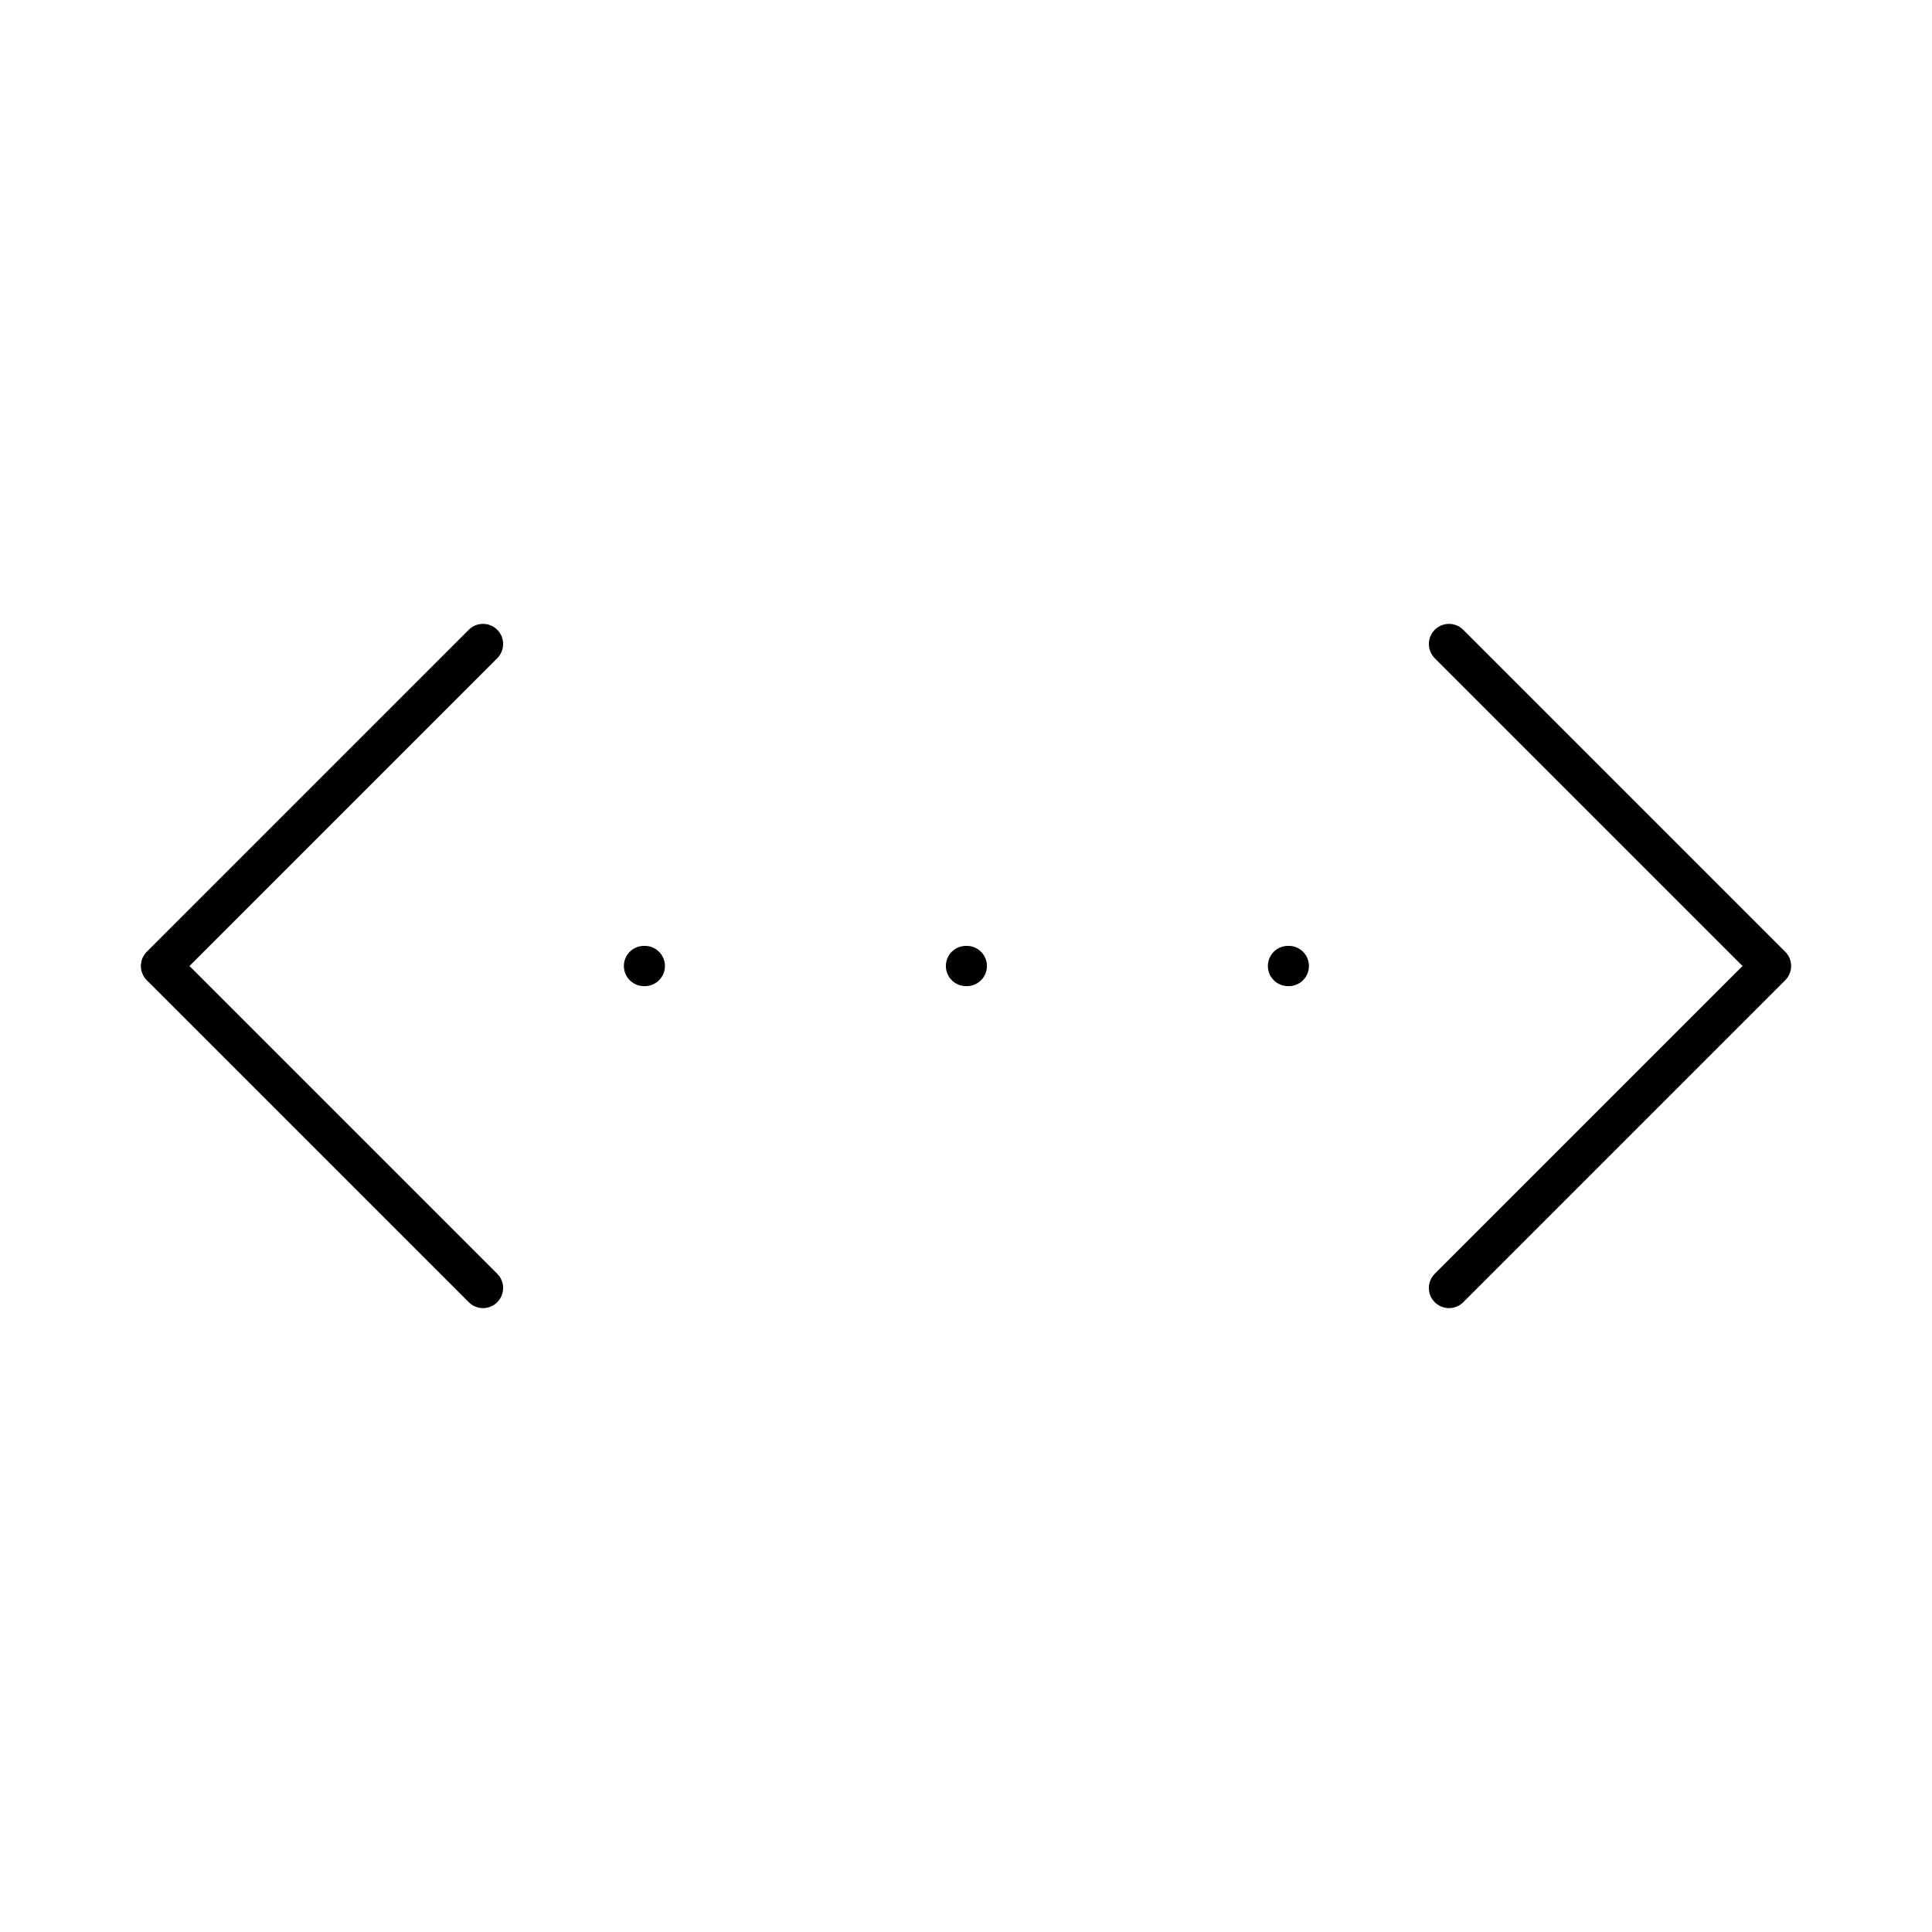
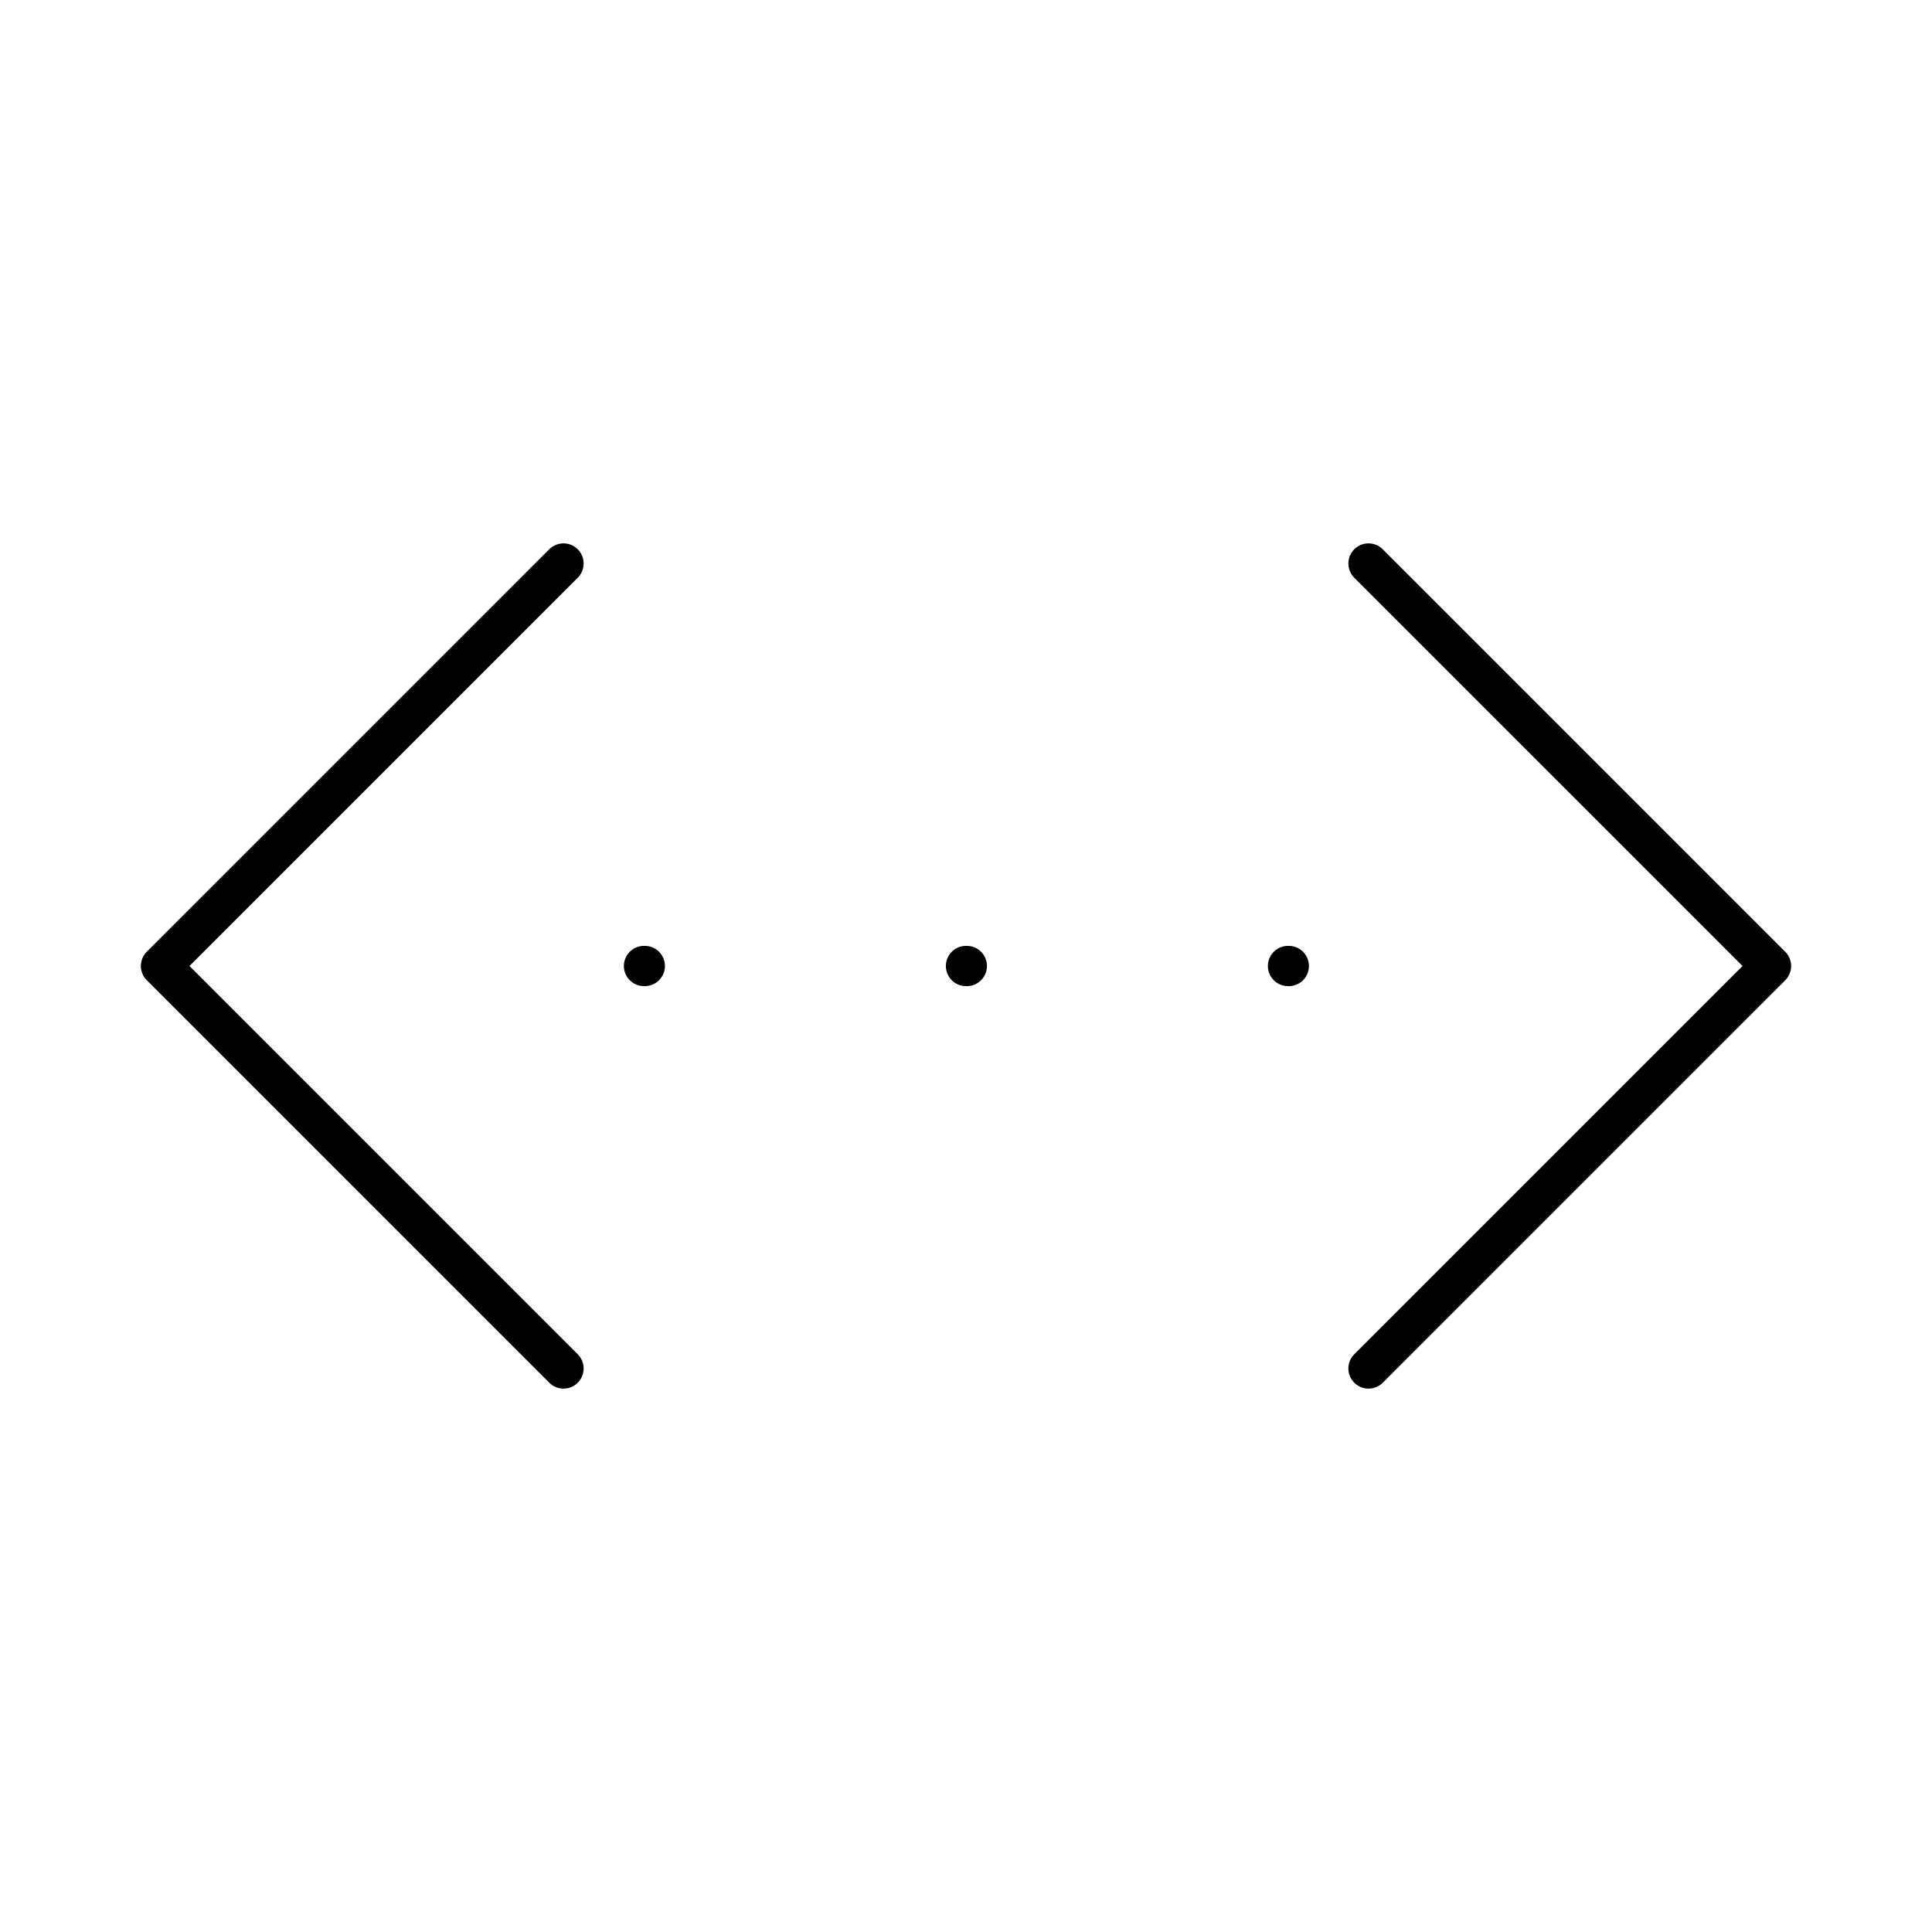
<svg xmlns="http://www.w3.org/2000/svg" width="24" height="24" viewBox="0 0 24 24" fill="none" stroke="currentColor" stroke-width=".5" stroke-linecap="round" stroke-linejoin="round">
-   <path d="m18 8 4 4-4 4" />
-   <path d="m6 8-4 4 4 4" />
-   <path d="M8 12h.01" />
  <path d="M12 12h.01" />
  <path d="M16 12h.01" />
+   <path d="m17 7 5 5-5 5" />
+   <path d="m7 7-5 5 5 5" />
+   <path d="M8 12h.01" />
</svg>
